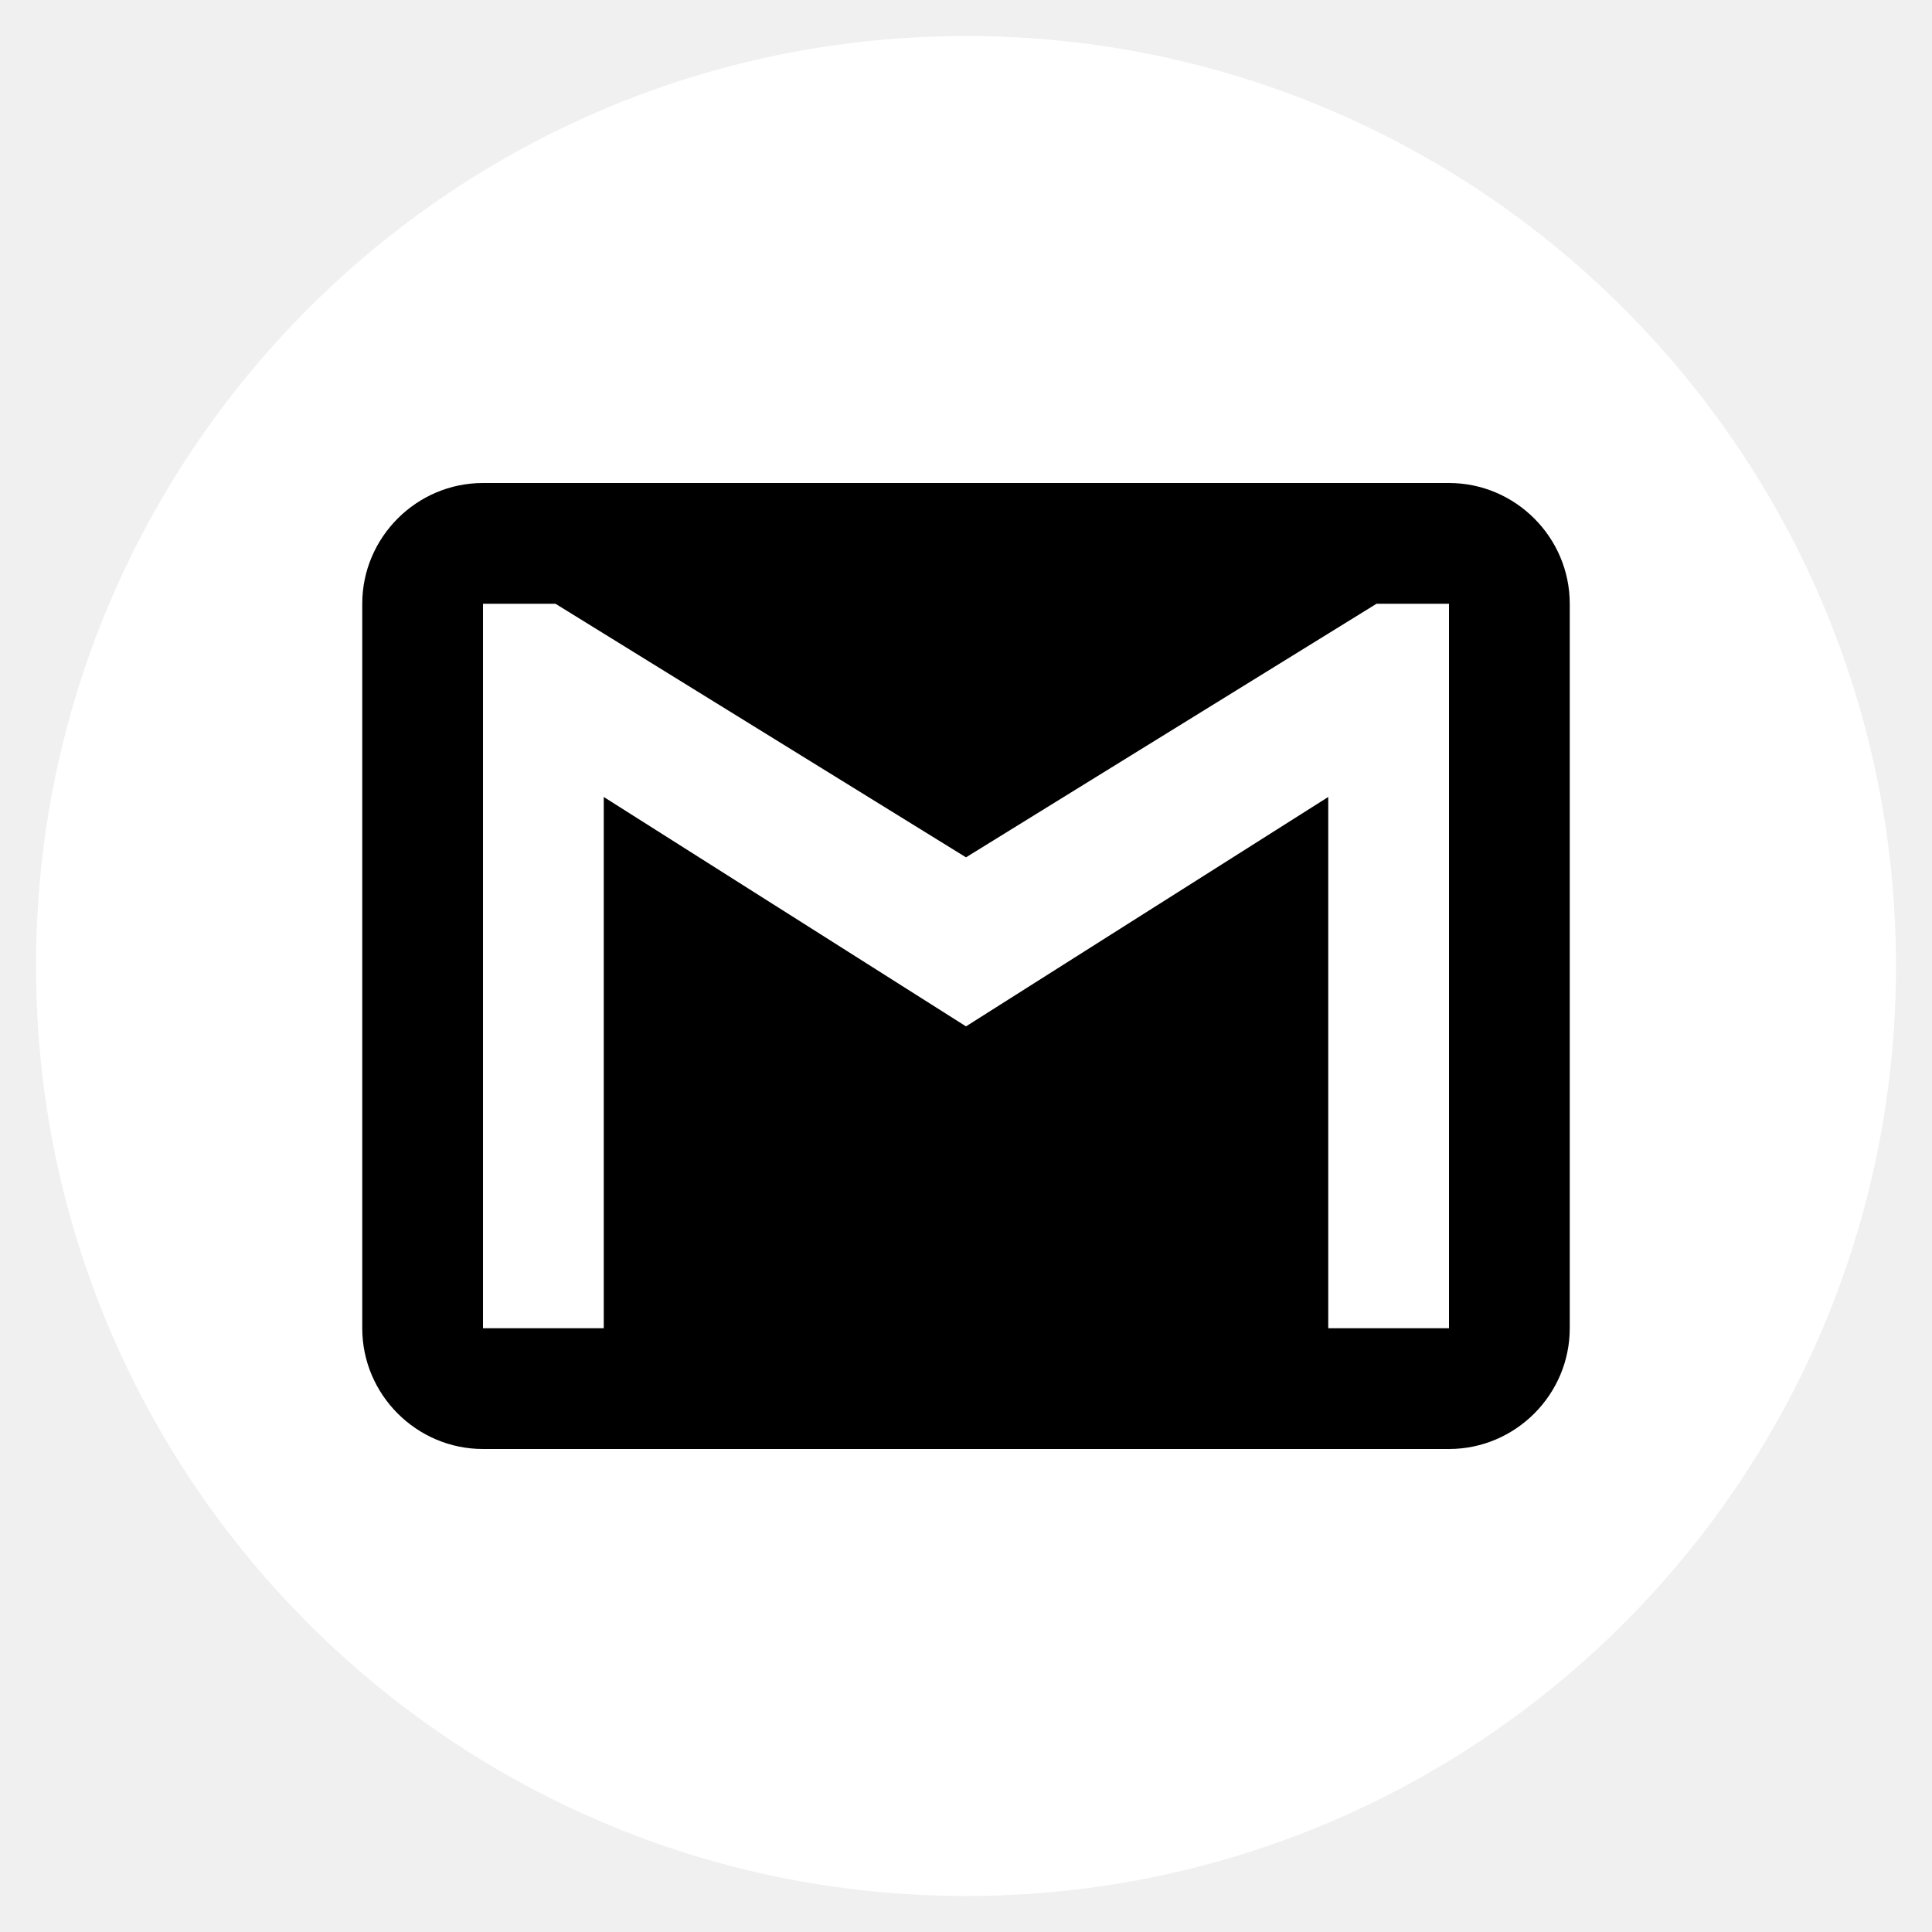
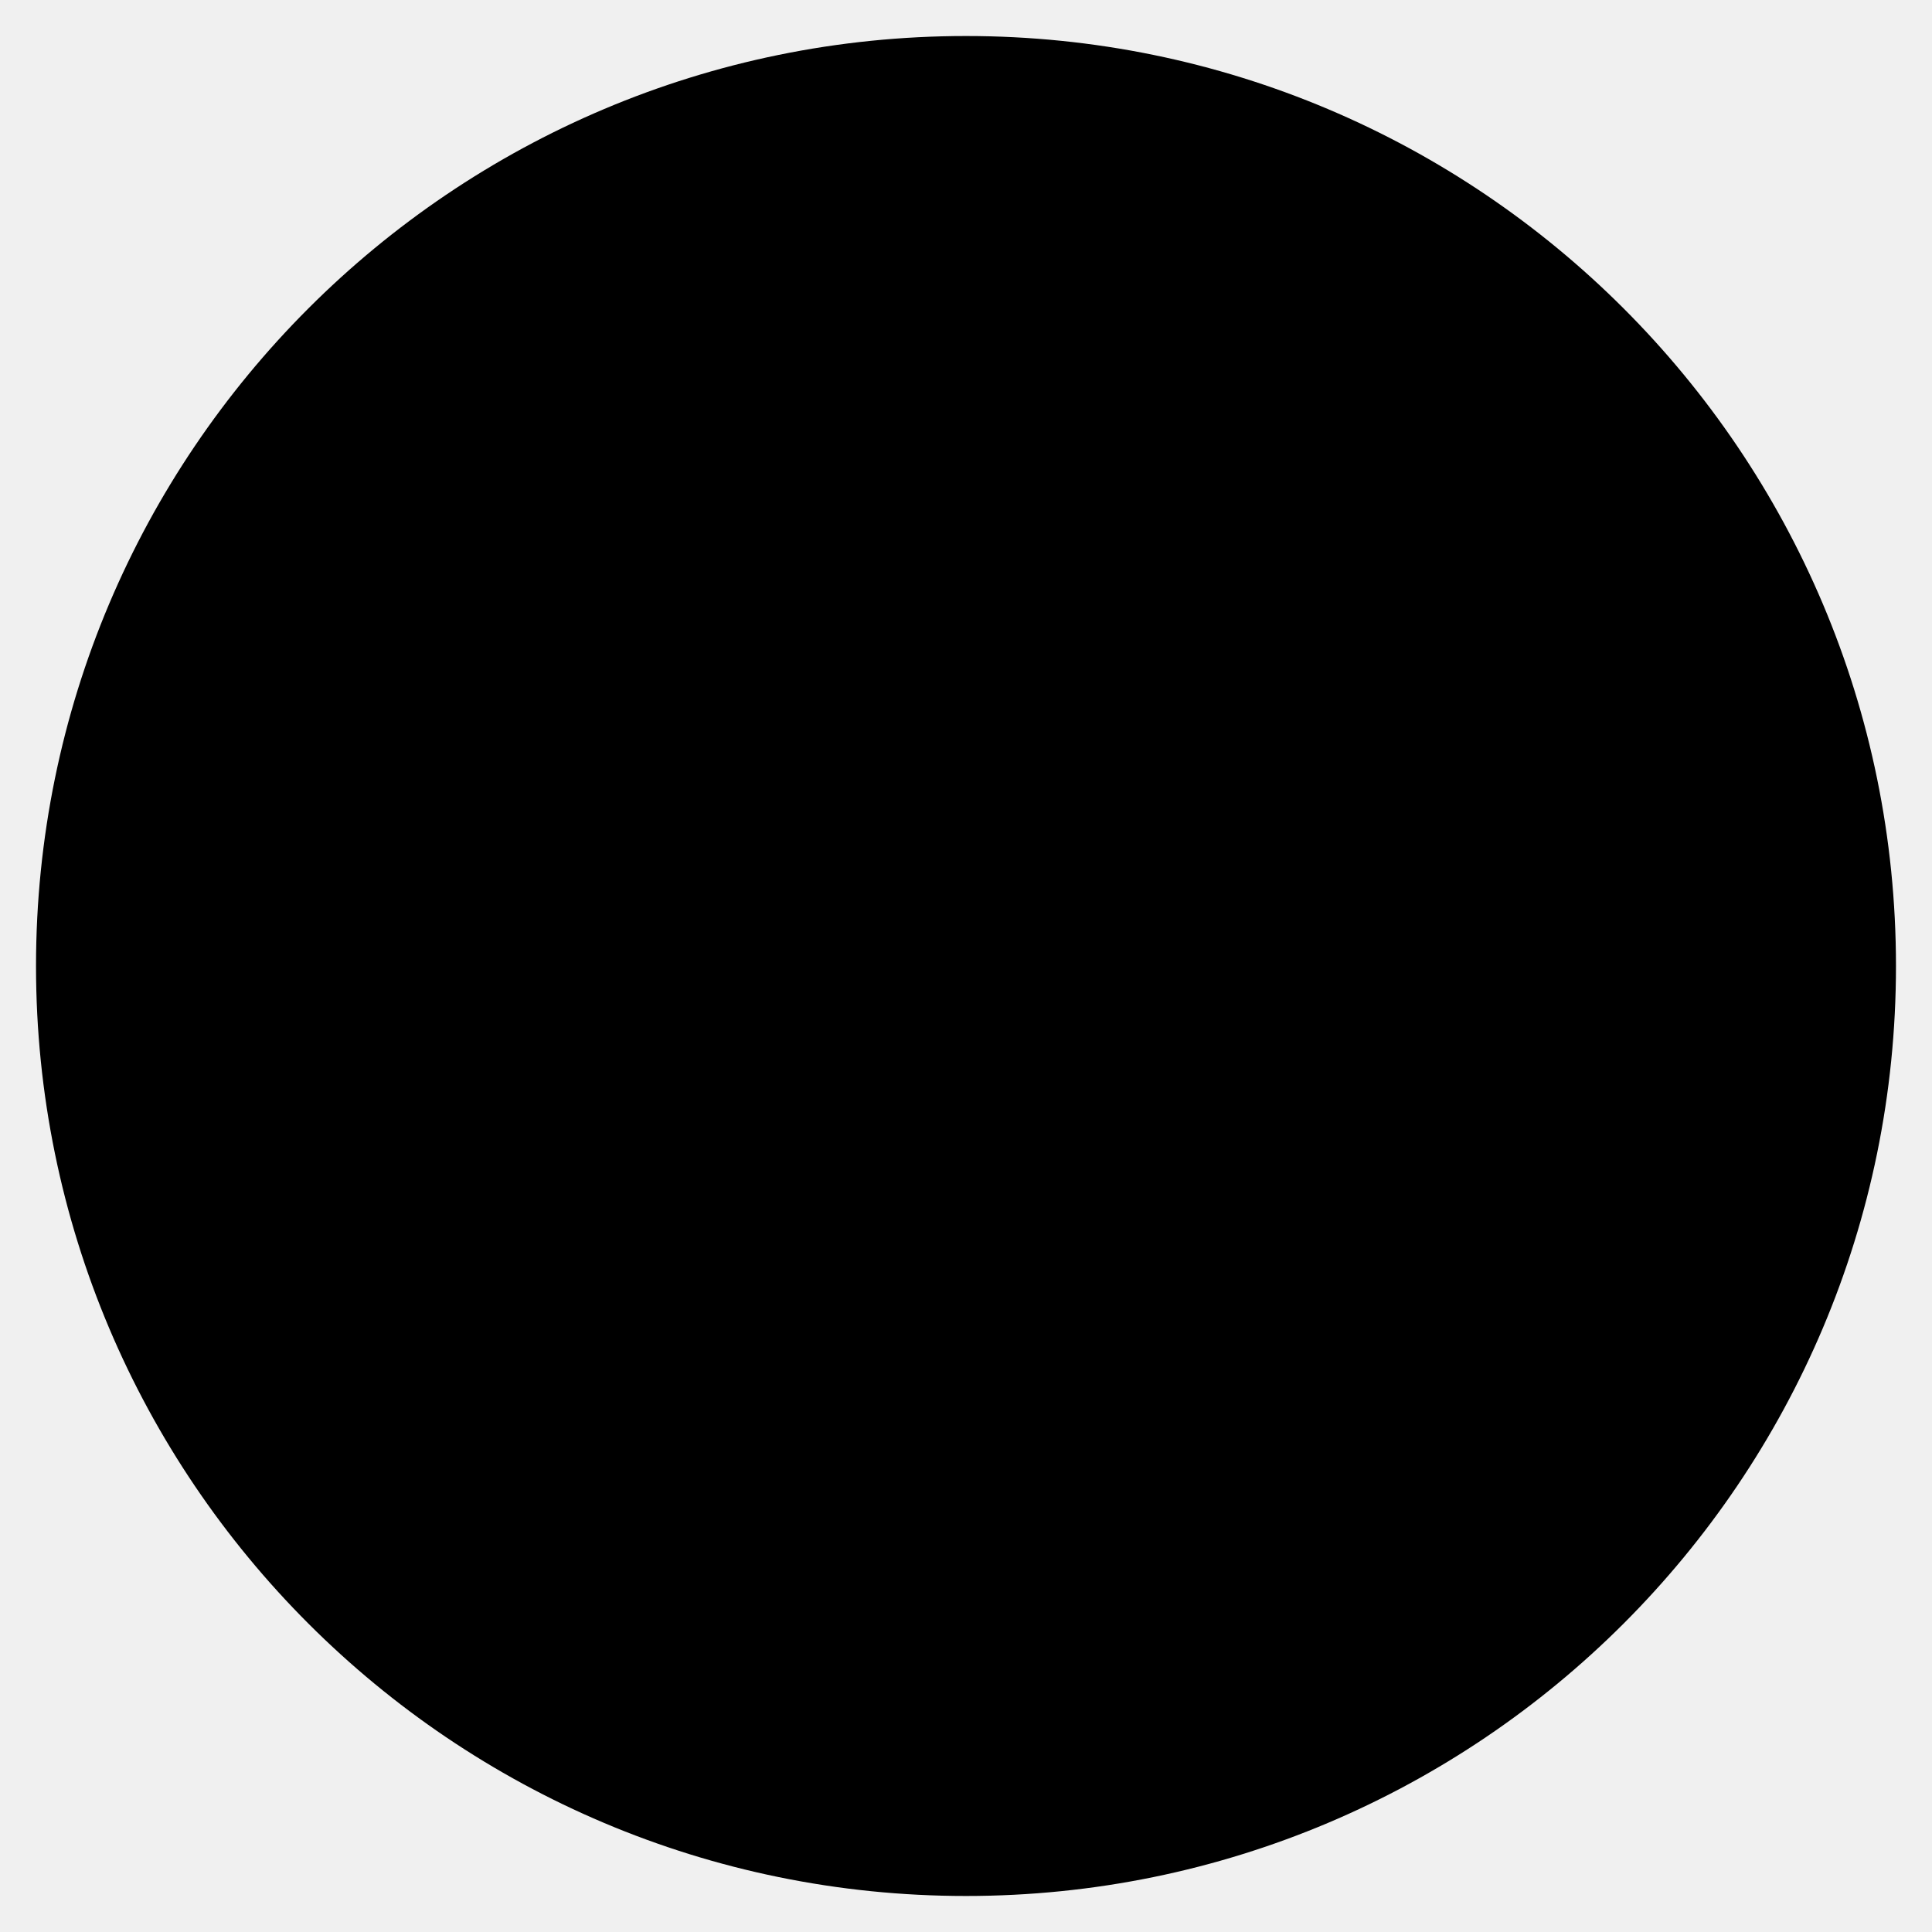
<svg xmlns="http://www.w3.org/2000/svg" enable-background="new 0 0 512 512" height="512px" id="Layer_1" version="1.1" viewBox="0 0 512 512" width="512px" xml:space="preserve">
  <a href="mailto:geforcee1995@gmail.com">
-     <g>
-       <circle cx="255.999" cy="256" r="246.455" fill="#fff" />
-     </g>
-     <g id="Page-1">
-       <g id="Icons-Communication" transform="translate(0, -85)">
-         <g id="gmail" transform="translate(0, 85)">
-           <path d="M384,128H128c-17.602,0-32,14.406-32,32v192c0,17.594,14.398,32,32,32h256     c17.594,0,32-14.406,32-32V160C416,142.406,401.594,128,384,128L384,128z M384,352h-32V211.203L256,272l-96-60.797V352h-32V160     h19.203L256,227.203L364.797,160H384V352L384,352z" fill="#000" id="Shape" />
+     <g class="socialMediaIcon">
+       <g>
+         <circle class="backlayot" cx="255.999" cy="256" r="246.455" />
+       </g>
+       <g id="Page-1">
+         <g id="Icons-Communication" transform="translate(0, -85)">
+           <g id="gmail" transform="translate(0, 85)">
+             <path class="mainlayot" d="M384,128H128c-17.602,0-32,14.406-32,32v192c0,17.594,14.398,32,32,32h256     c17.594,0,32-14.406,32-32V160C416,142.406,401.594,128,384,128L384,128z M384,352h-32V211.203L256,272l-96-60.797V352h-32V160     h19.203L256,227.203L364.797,160H384V352L384,352z" id="Shape" />
+           </g>
        </g>
      </g>
    </g>
  </a>
</svg>
